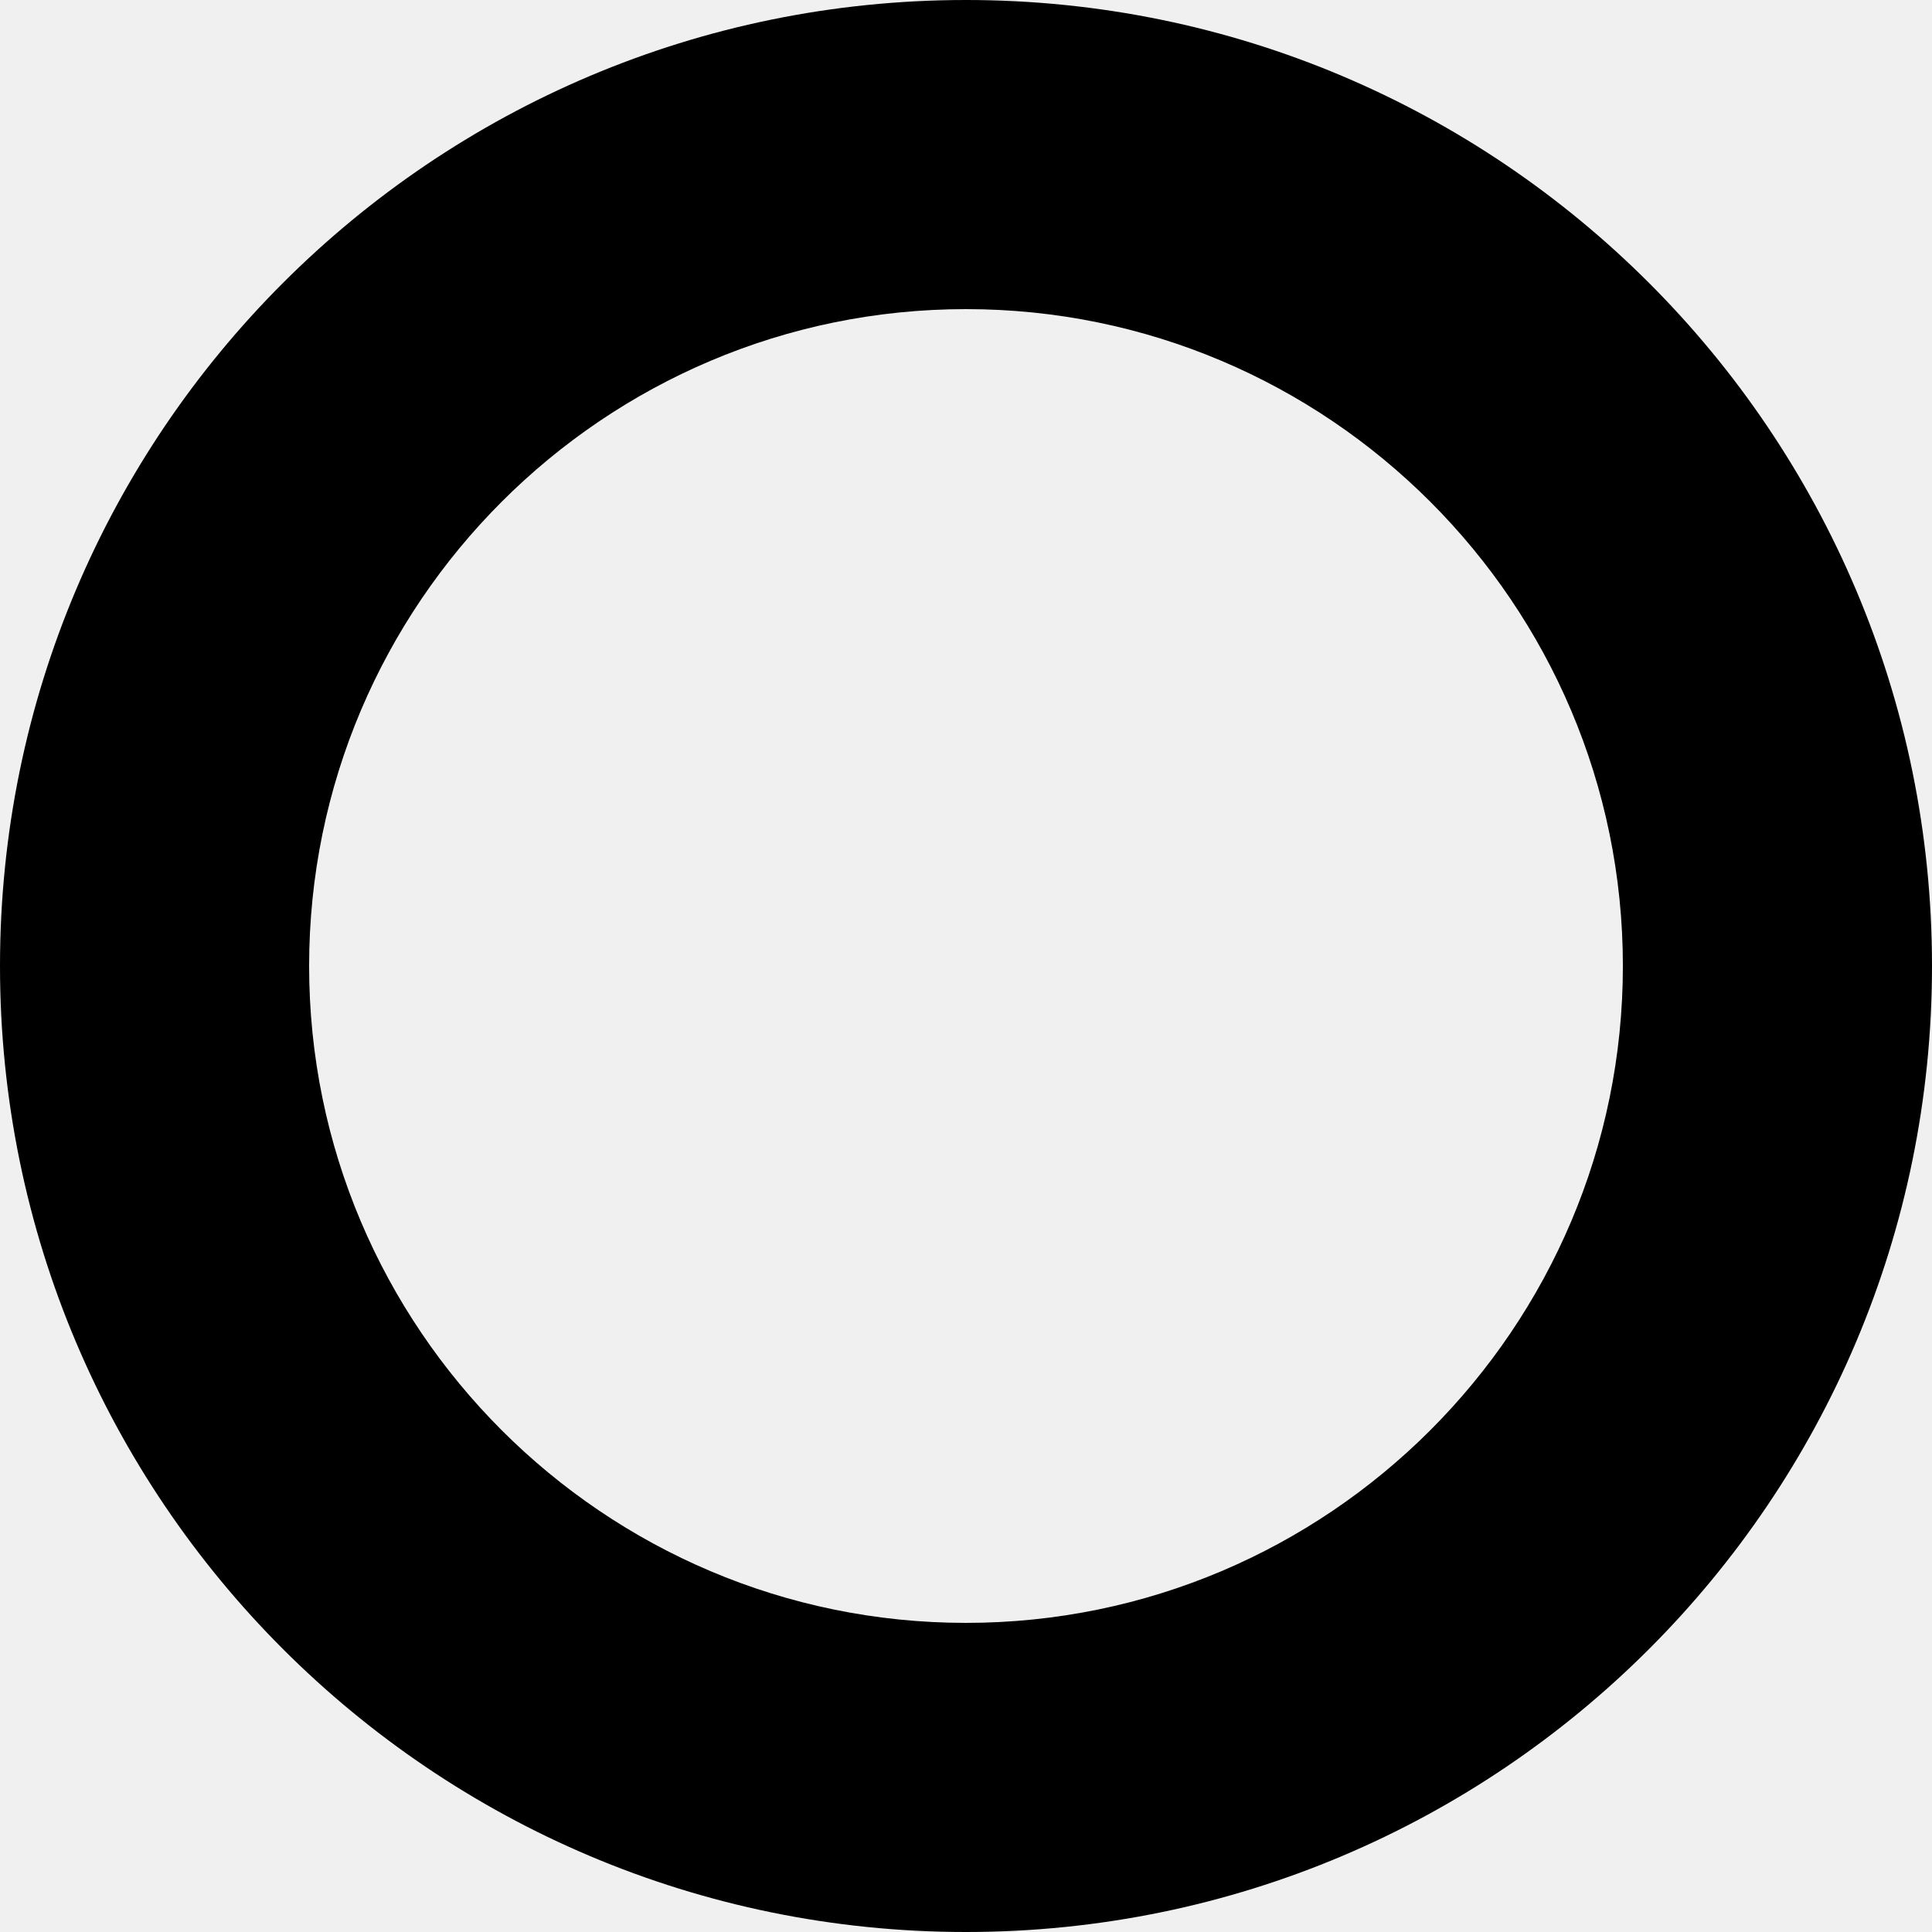
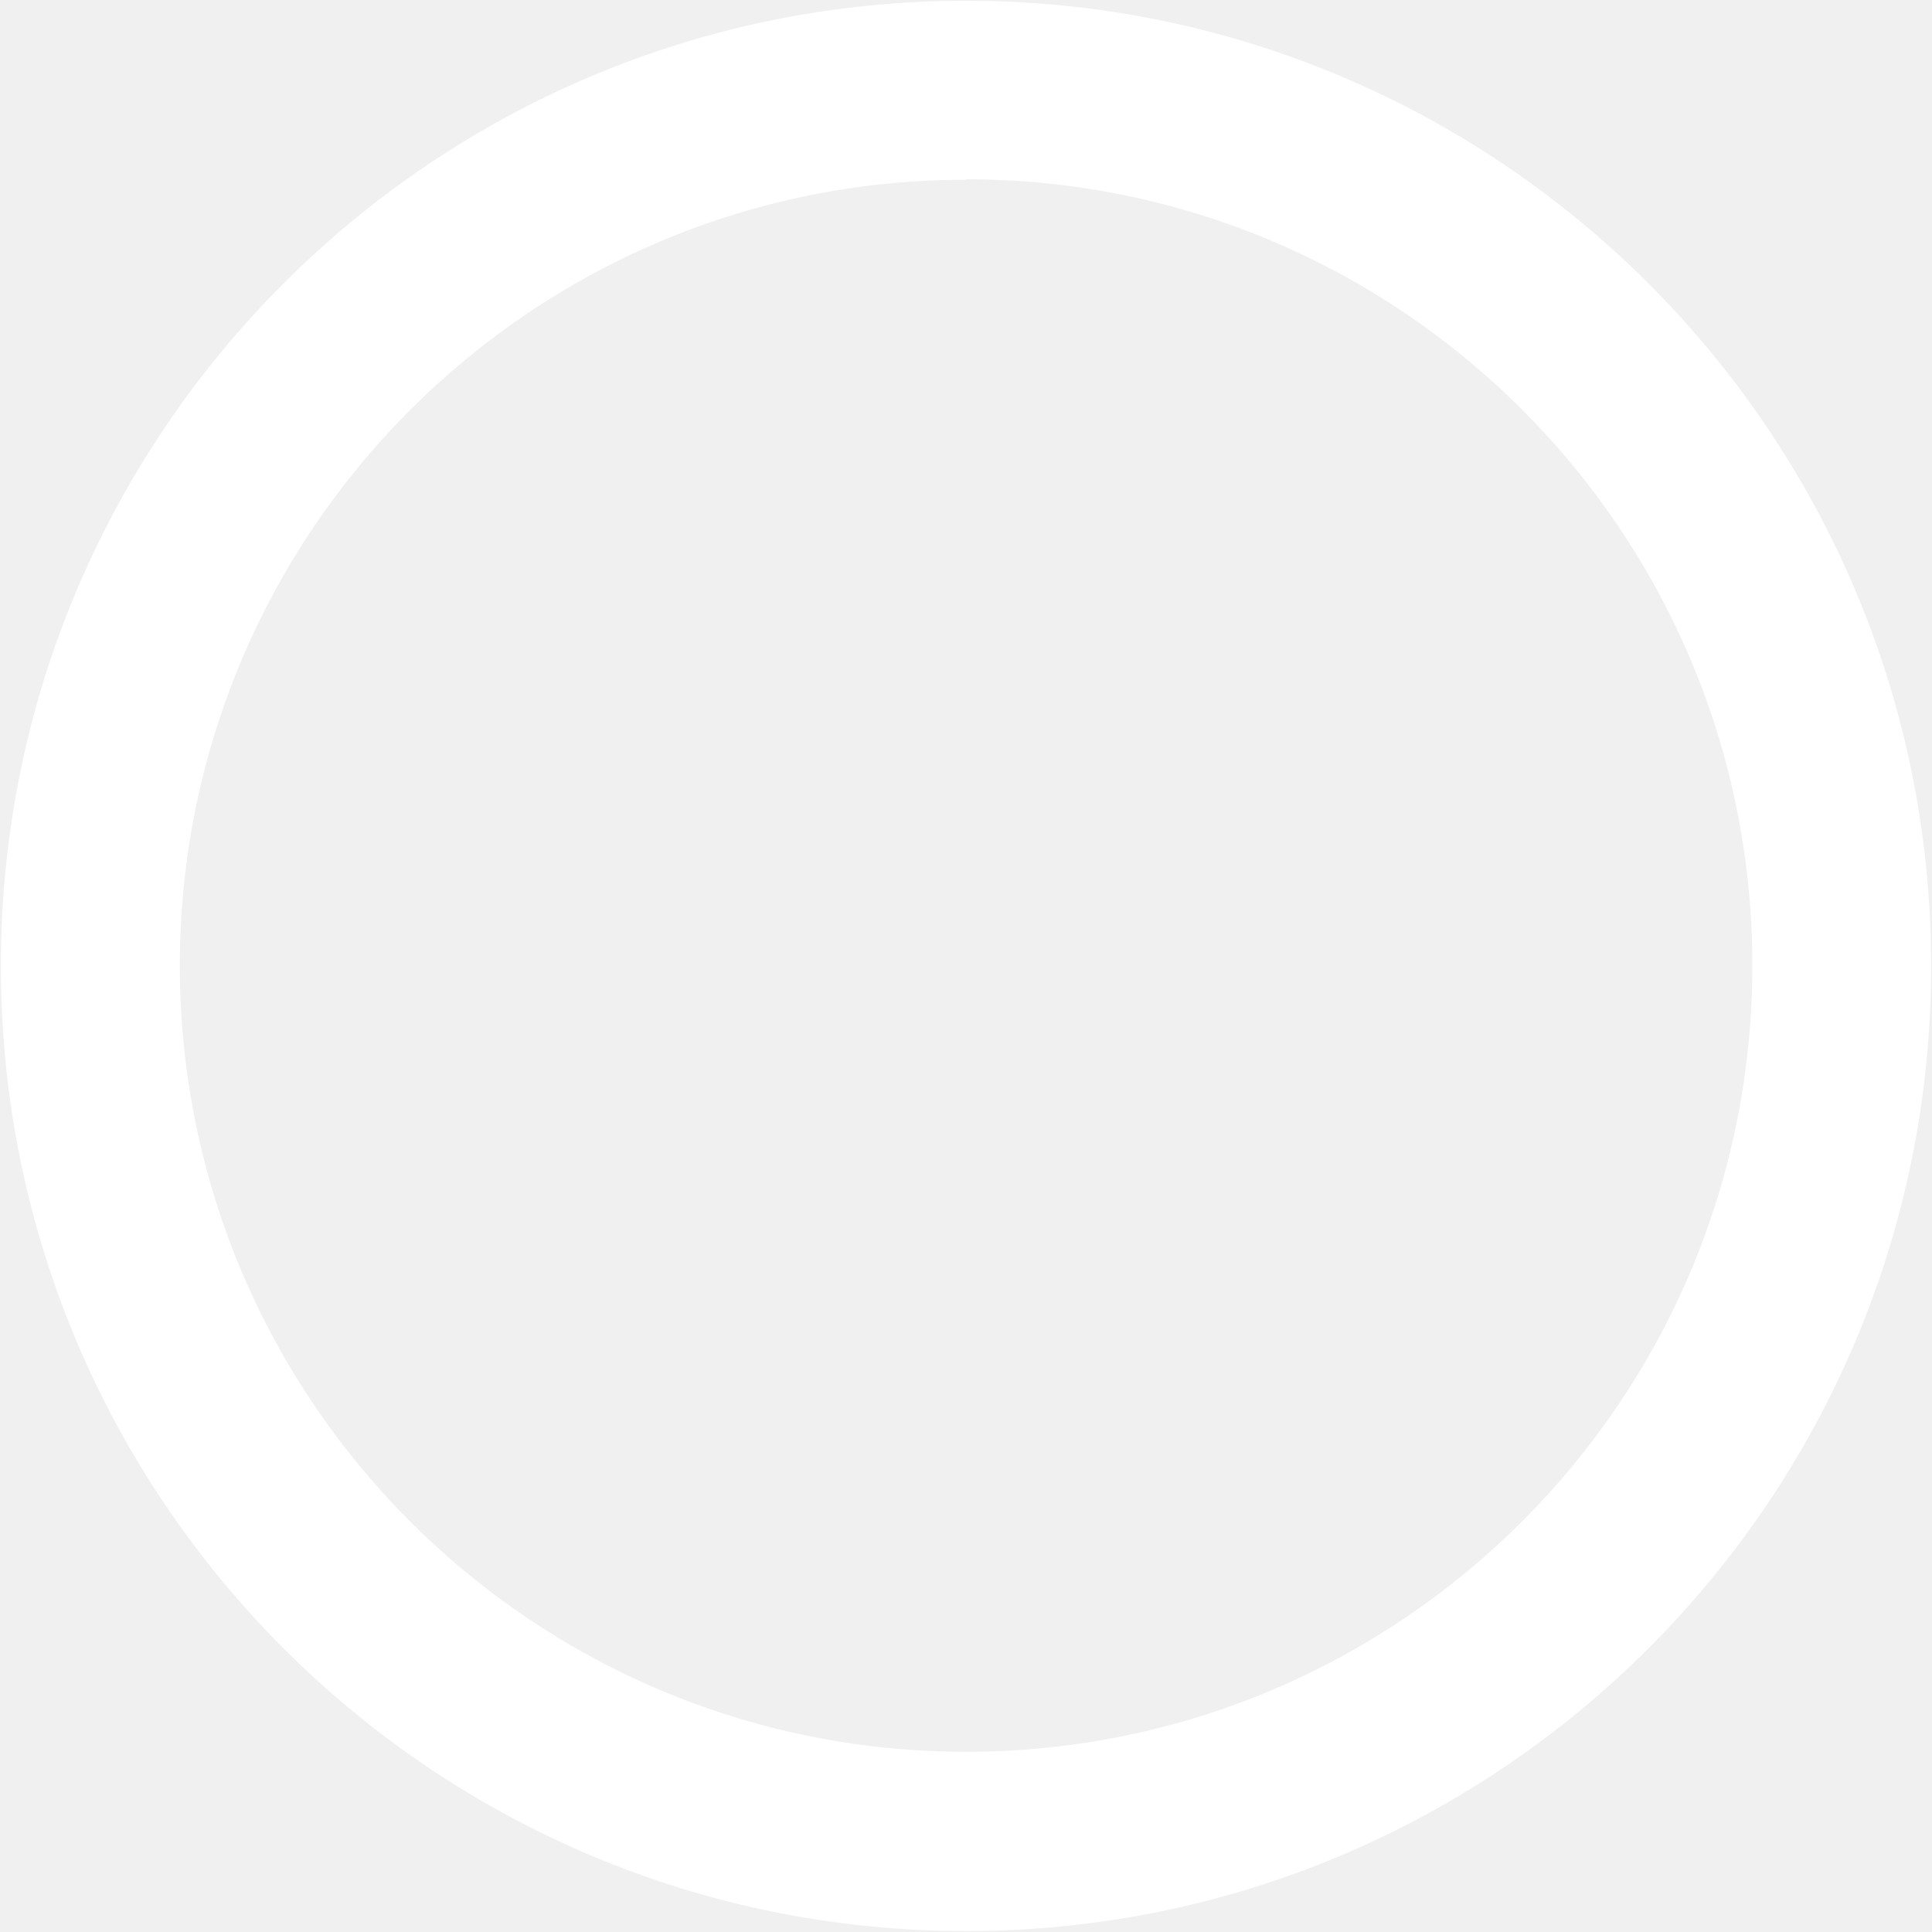
- <svg xmlns="http://www.w3.org/2000/svg" version="1.1" id="Layer_1" x="0px" y="0px" width="25px" height="25px" viewBox="0 0 25 25" enable-background="new 0 0 25 25" xml:space="preserve">
-   <path d="M12.5,4c4.687,0,8.5,3.813,8.5,8.5c0,4.687-3.813,8.5-8.5,8.5C7.813,21,4,17.187,4,12.5C4,7.813,7.813,4,12.5,4 M12.5,0  C5.597,0,0,5.597,0,12.5S5.597,25,12.5,25S25,19.403,25,12.5S19.403,0,12.5,0L12.5,0z" />
+ <svg xmlns="http://www.w3.org/2000/svg" width="20.562" height="20.562" viewBox="0 0 20.562 20.562">
+   <defs>
+     <style>
+       .cls-1 {
+         fill: #fff;
+         fill-rule: evenodd;
+       }
+     </style>
+   </defs>
+   <path id="_3" data-name="3" class="cls-1" d="M95.5,563.227A10.272,10.272,0,1,1,85.228,573.5,10.272,10.272,0,0,1,95.5,563.227Zm0,1.9a8.368,8.368,0,1,1-8.367,8.367A8.367,8.367,0,0,1,95.5,565.132Z" transform="translate(-85.219 -563.219)" />
</svg>
